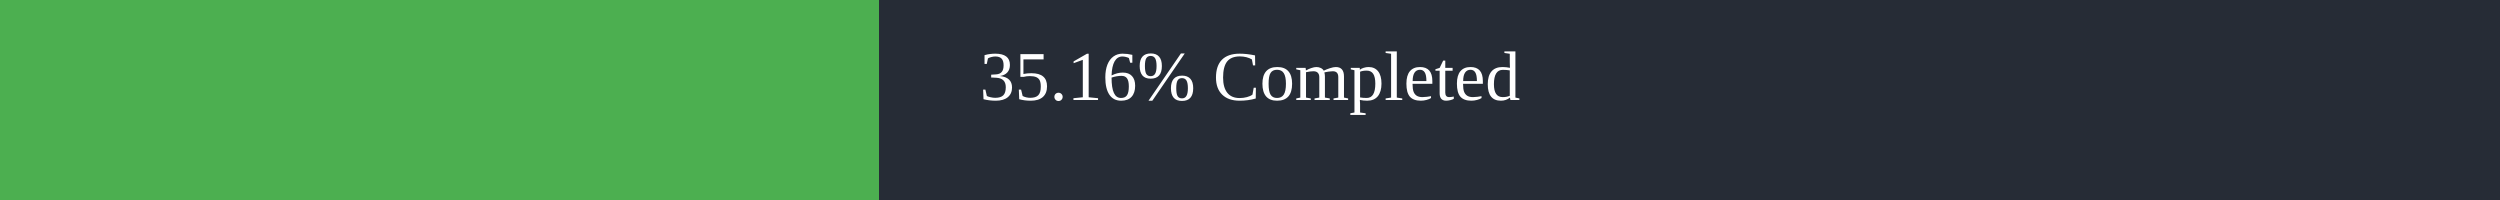
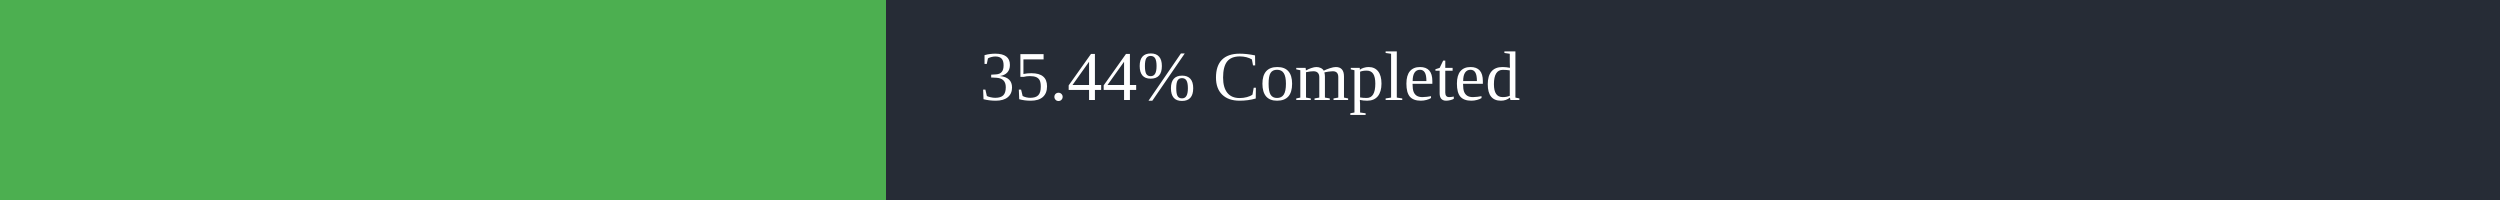
<svg xmlns="http://www.w3.org/2000/svg" width="500" height="40">
  <rect x="0" y="0" width="500" height="40" fill="#262C36" />
-   <rect x="0" y="0" width="175.8" height="40" fill="#4caf50" />
+   <rect x="0" y="0" width="177.2" height="40" fill="#4caf50" />
  <text x="250" y="20" text-anchor="middle" alignment-baseline="middle" font-size="14" fill="white">
-         35.16% Completed
+         35.44% Completed
      </text>
</svg>
